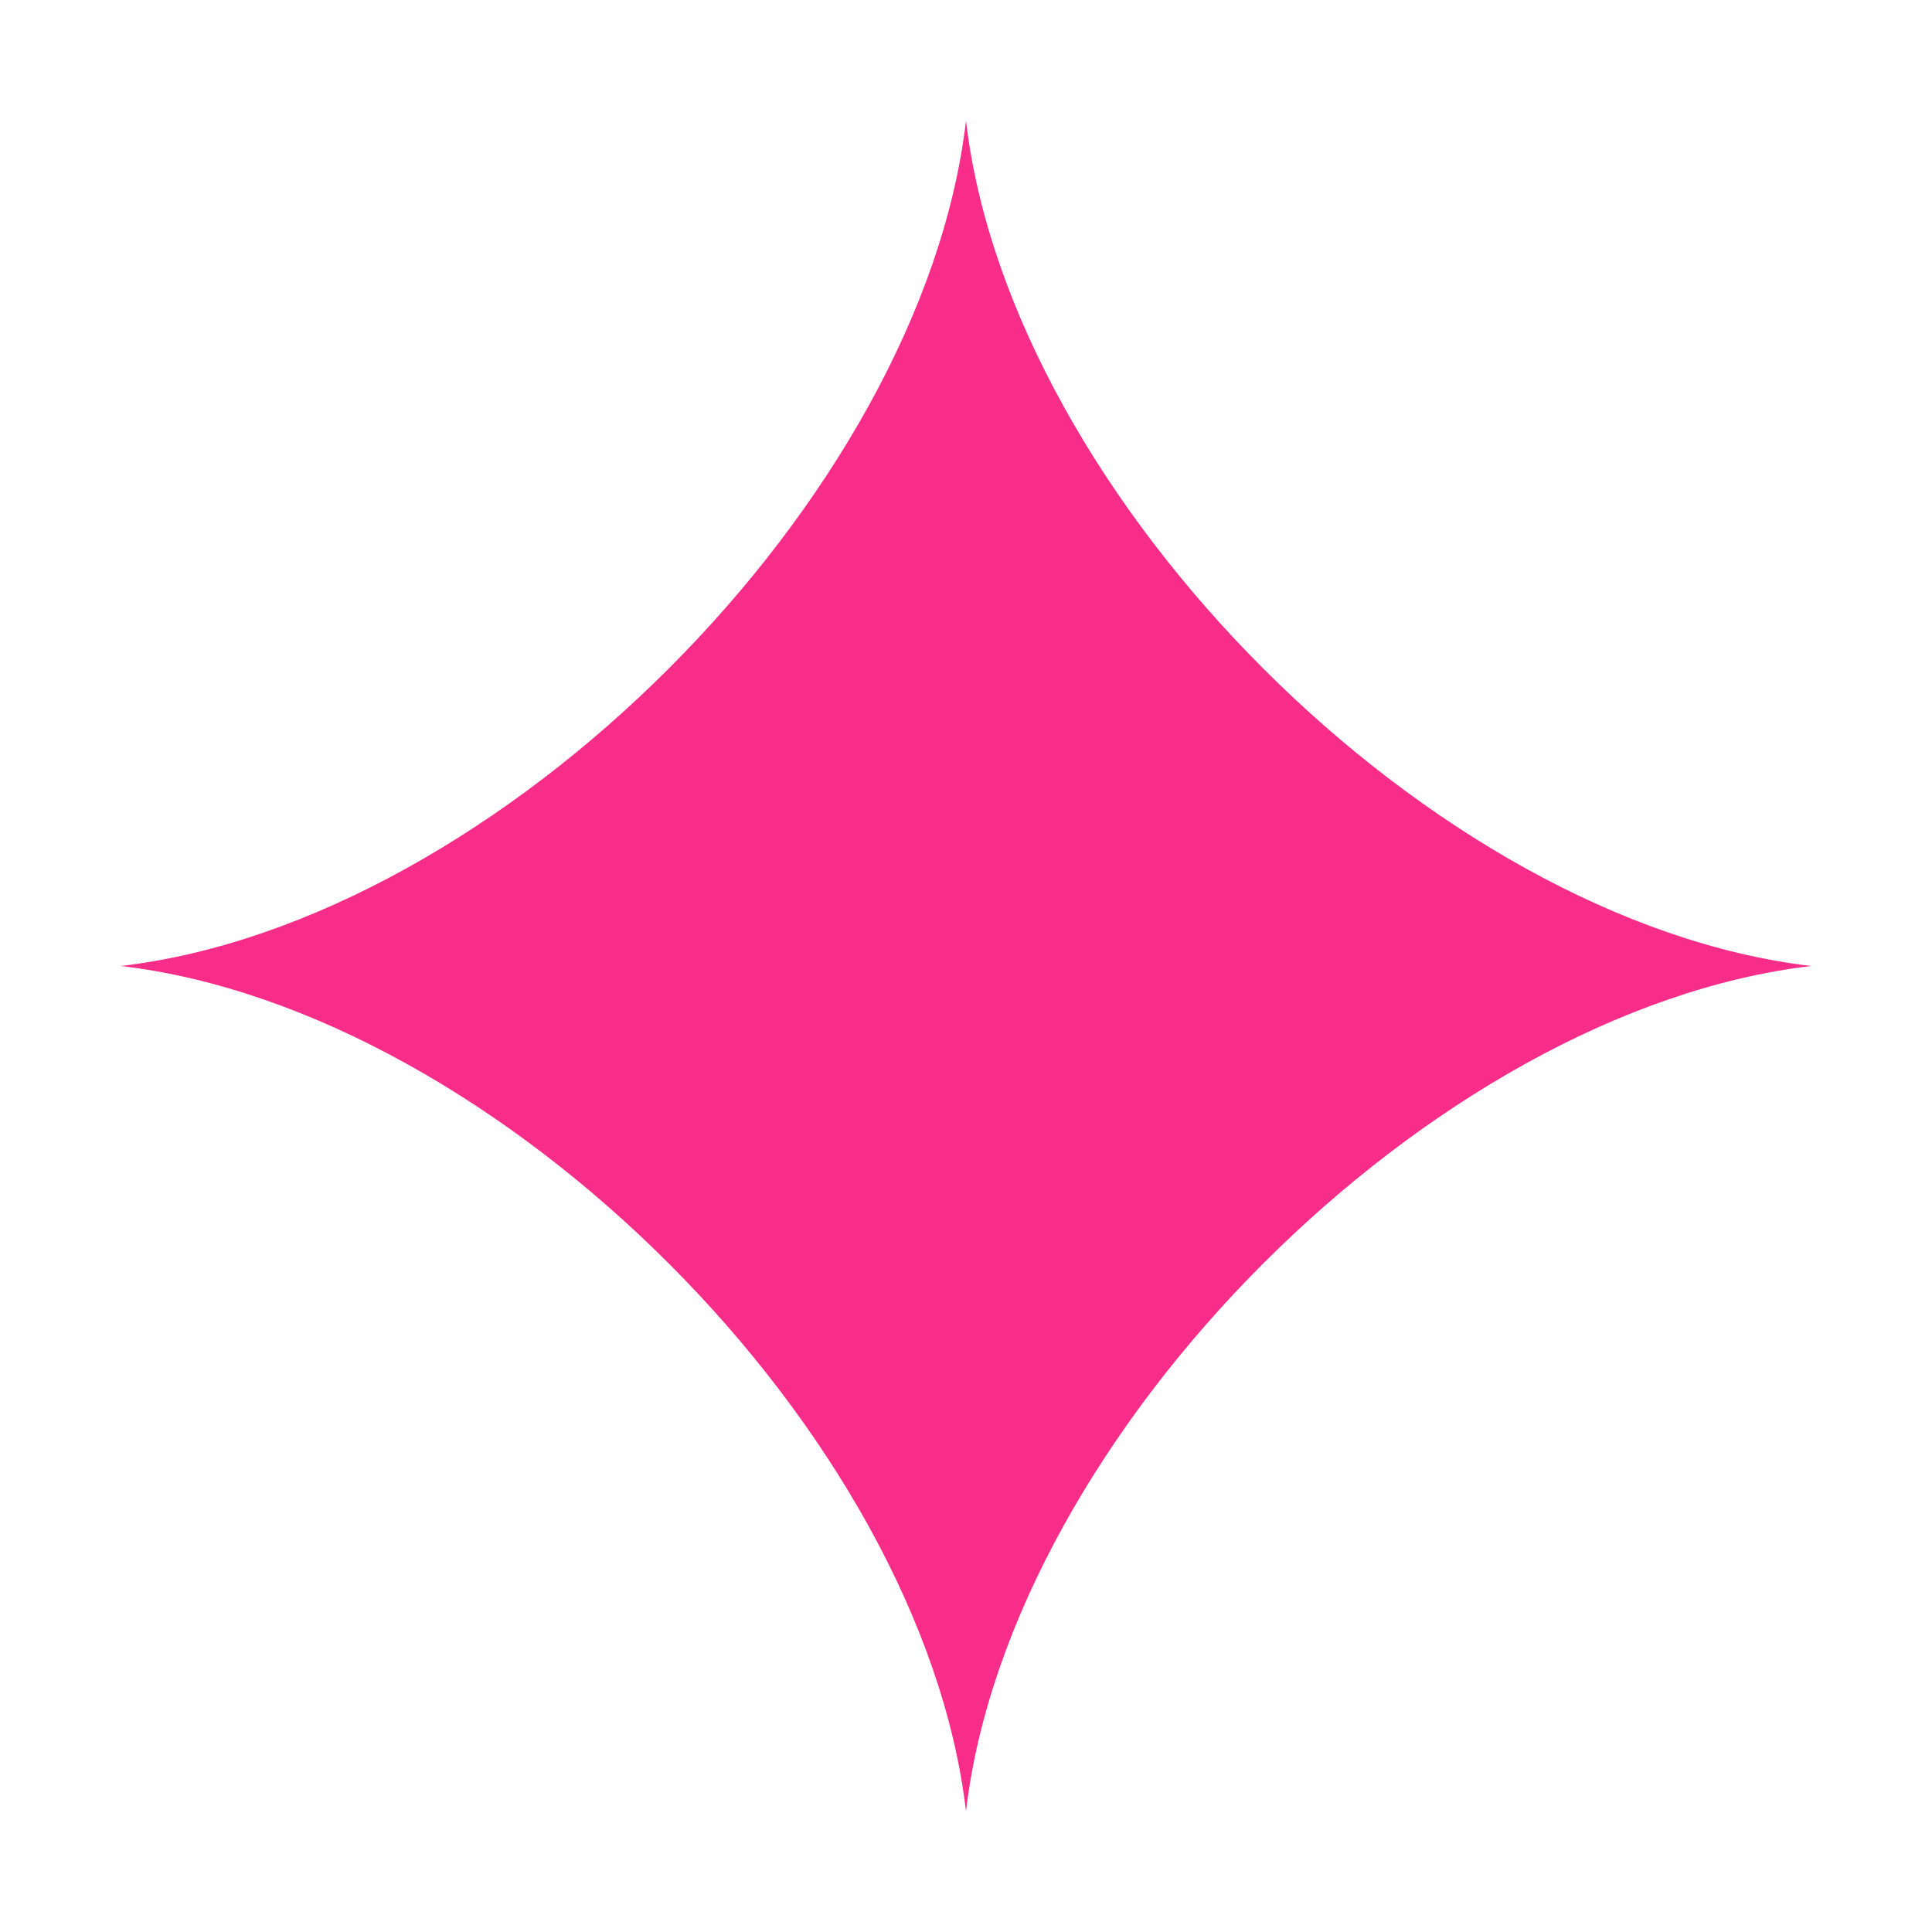
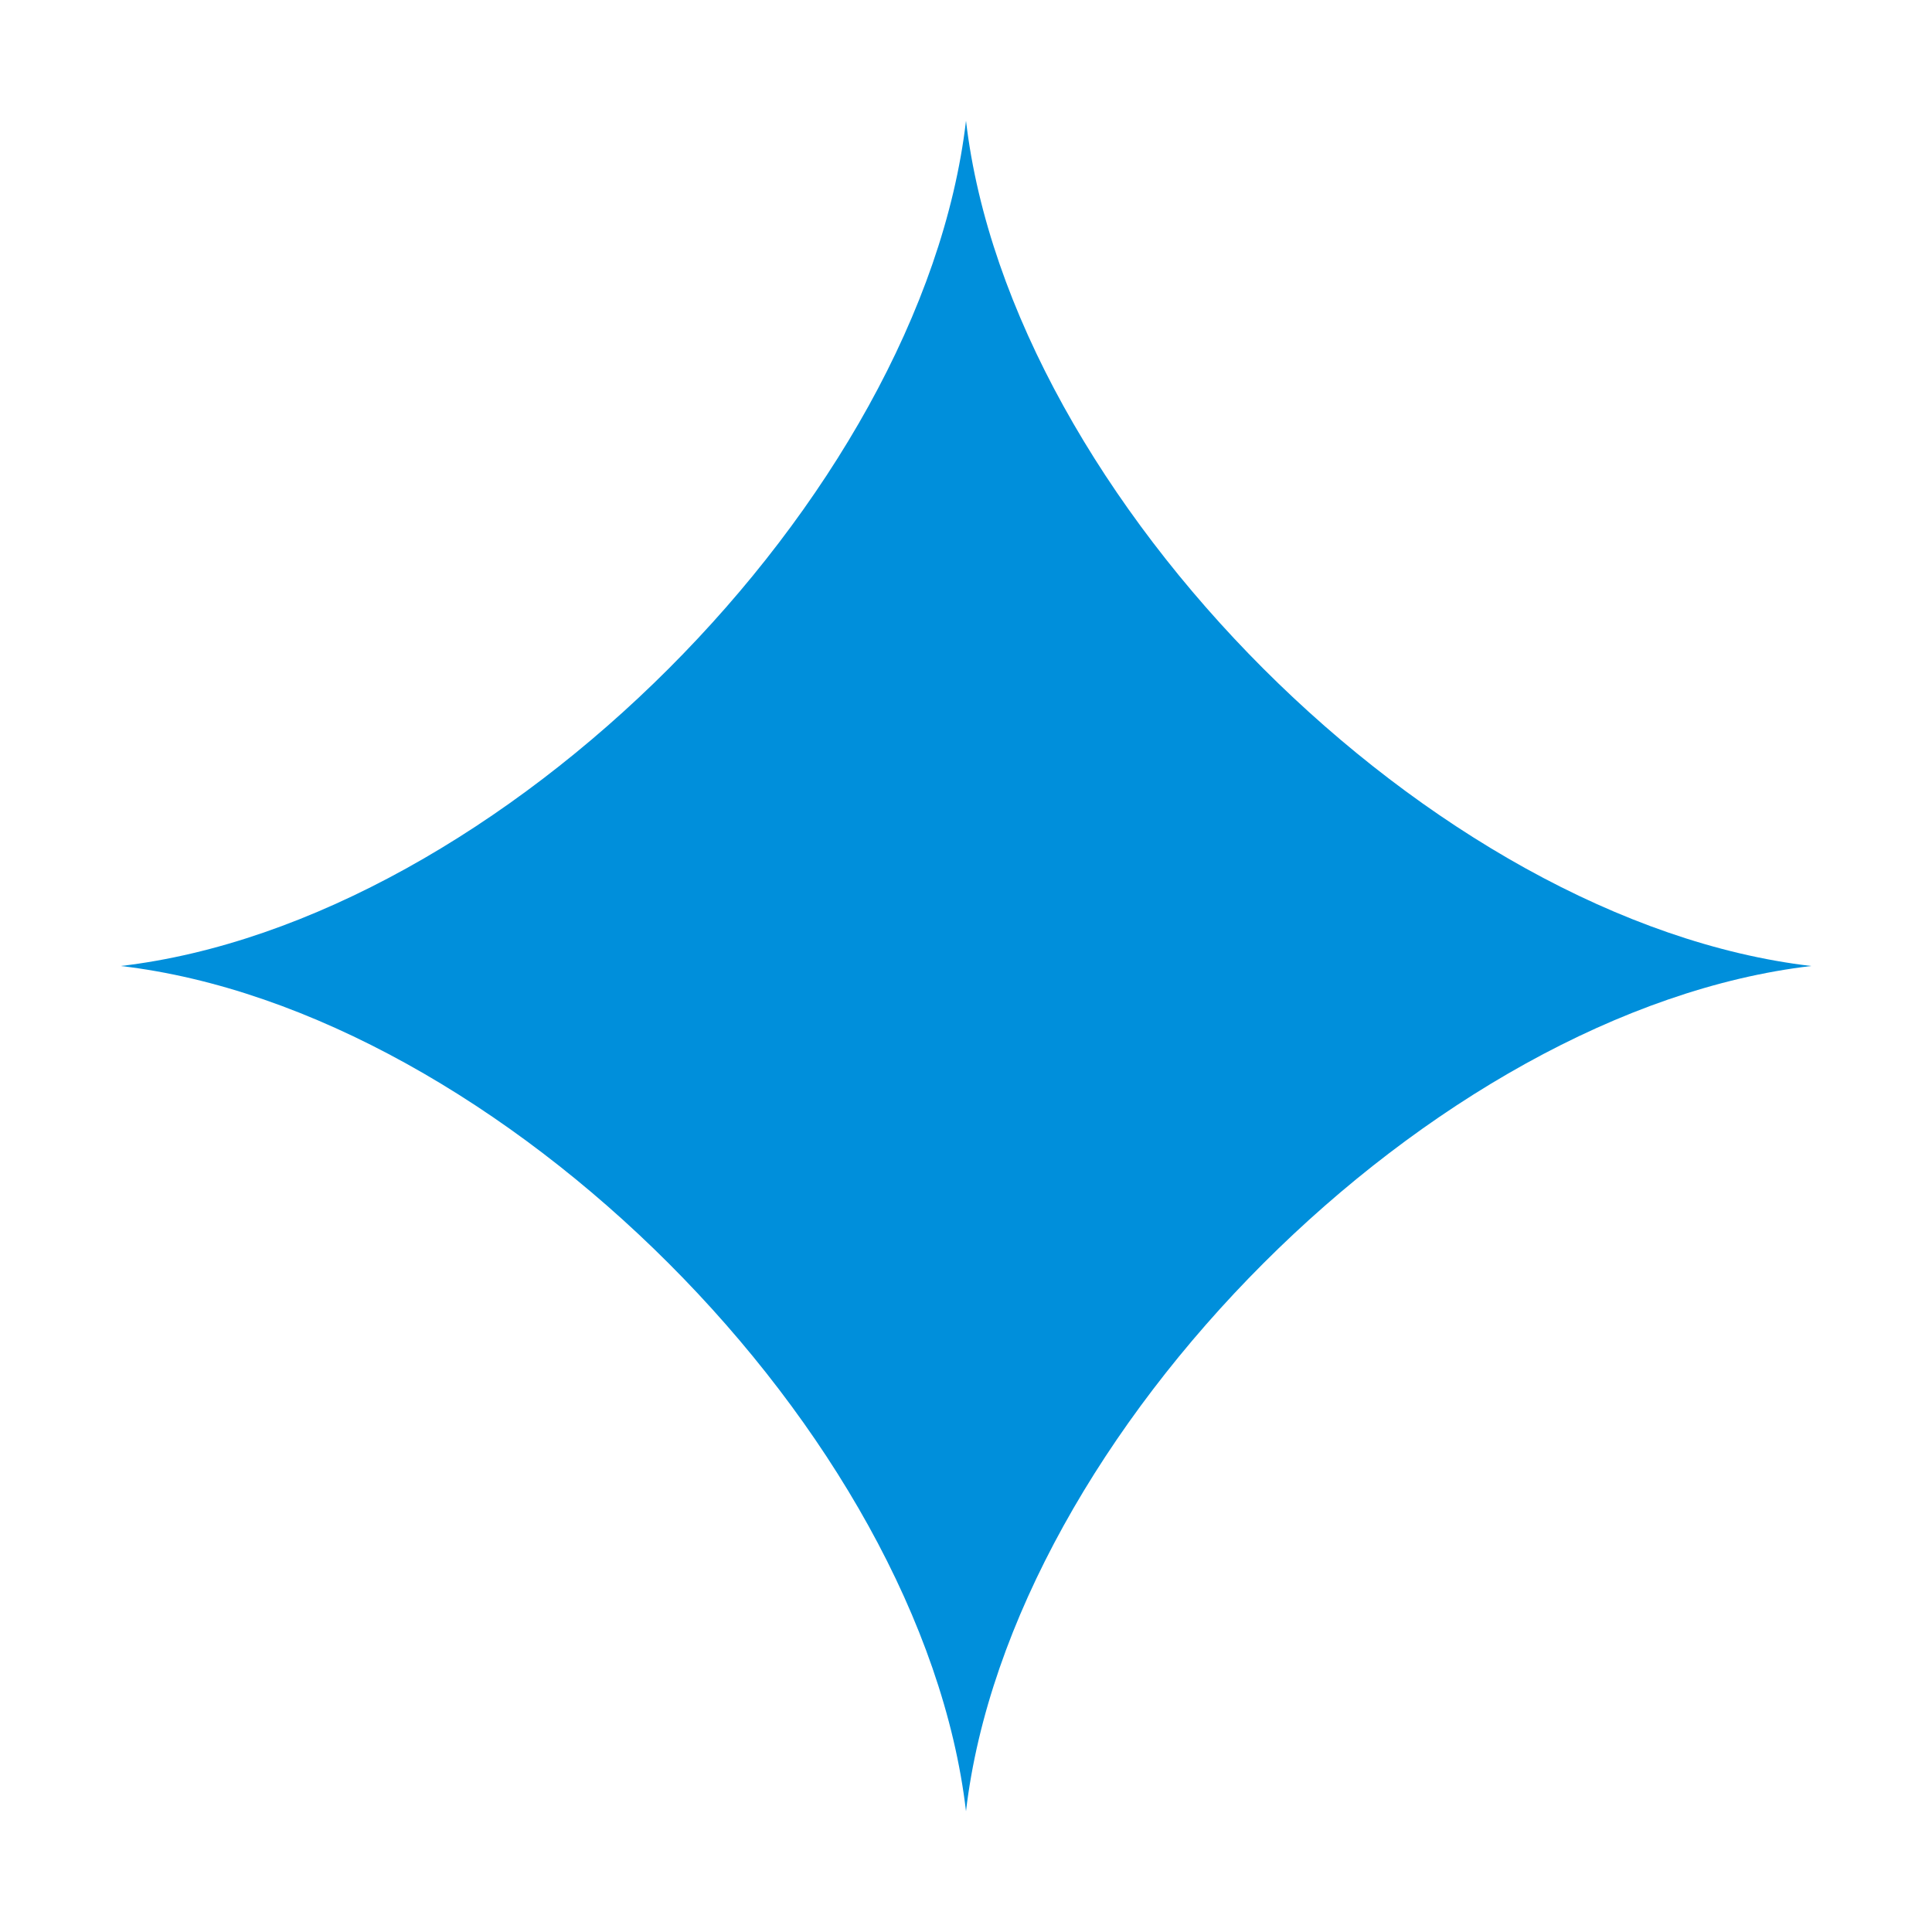
<svg xmlns="http://www.w3.org/2000/svg" viewBox="0 0 24 24" fill="none" aria-hidden="true">
-   <path d="M12 1.5C12.55 6.2 17.8 11.45 22.5 12C17.8 12.55 12.55 17.8 12 22.5C11.45 17.8 6.2 12.55 1.5 12C6.2 11.45 11.45 6.2 12 1.5Z" fill="#F82D89" />
+   <path d="M12 1.5C12.55 6.2 17.8 11.45 22.5 12C17.8 12.55 12.55 17.8 12 22.5C11.45 17.8 6.2 12.55 1.5 12C6.2 11.45 11.45 6.2 12 1.5Z" fill="#008FDB" />
</svg>
